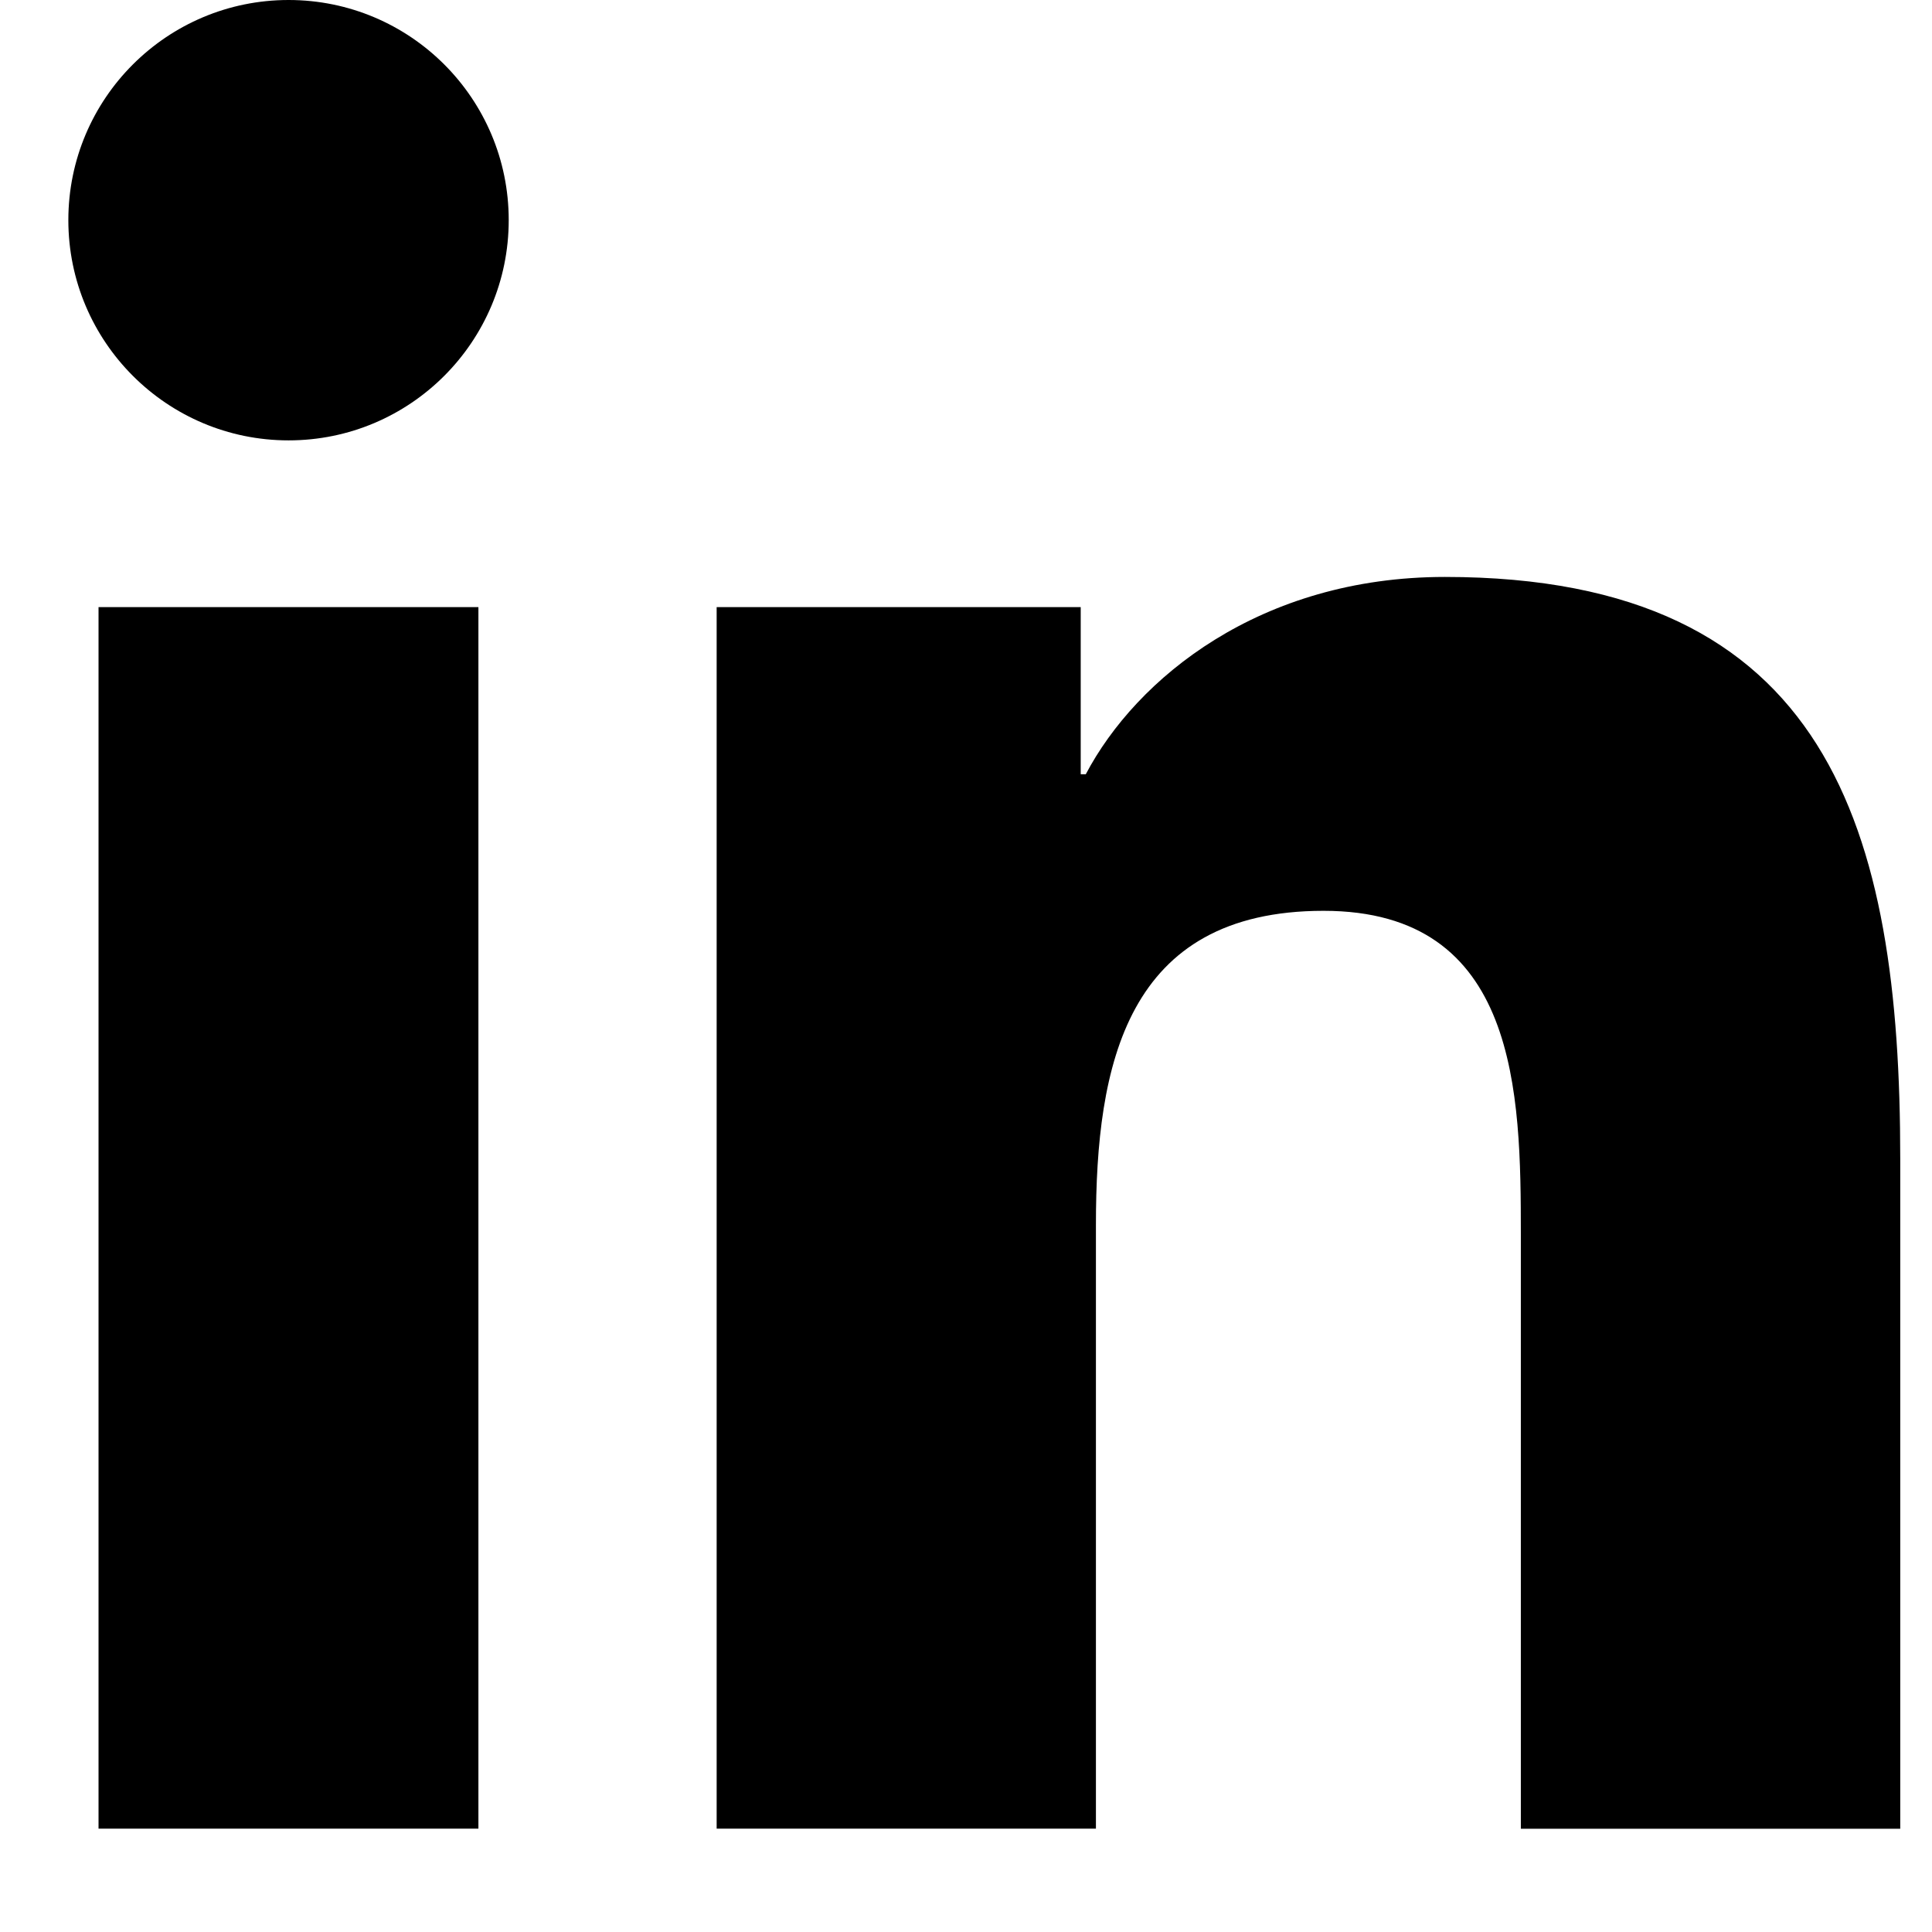
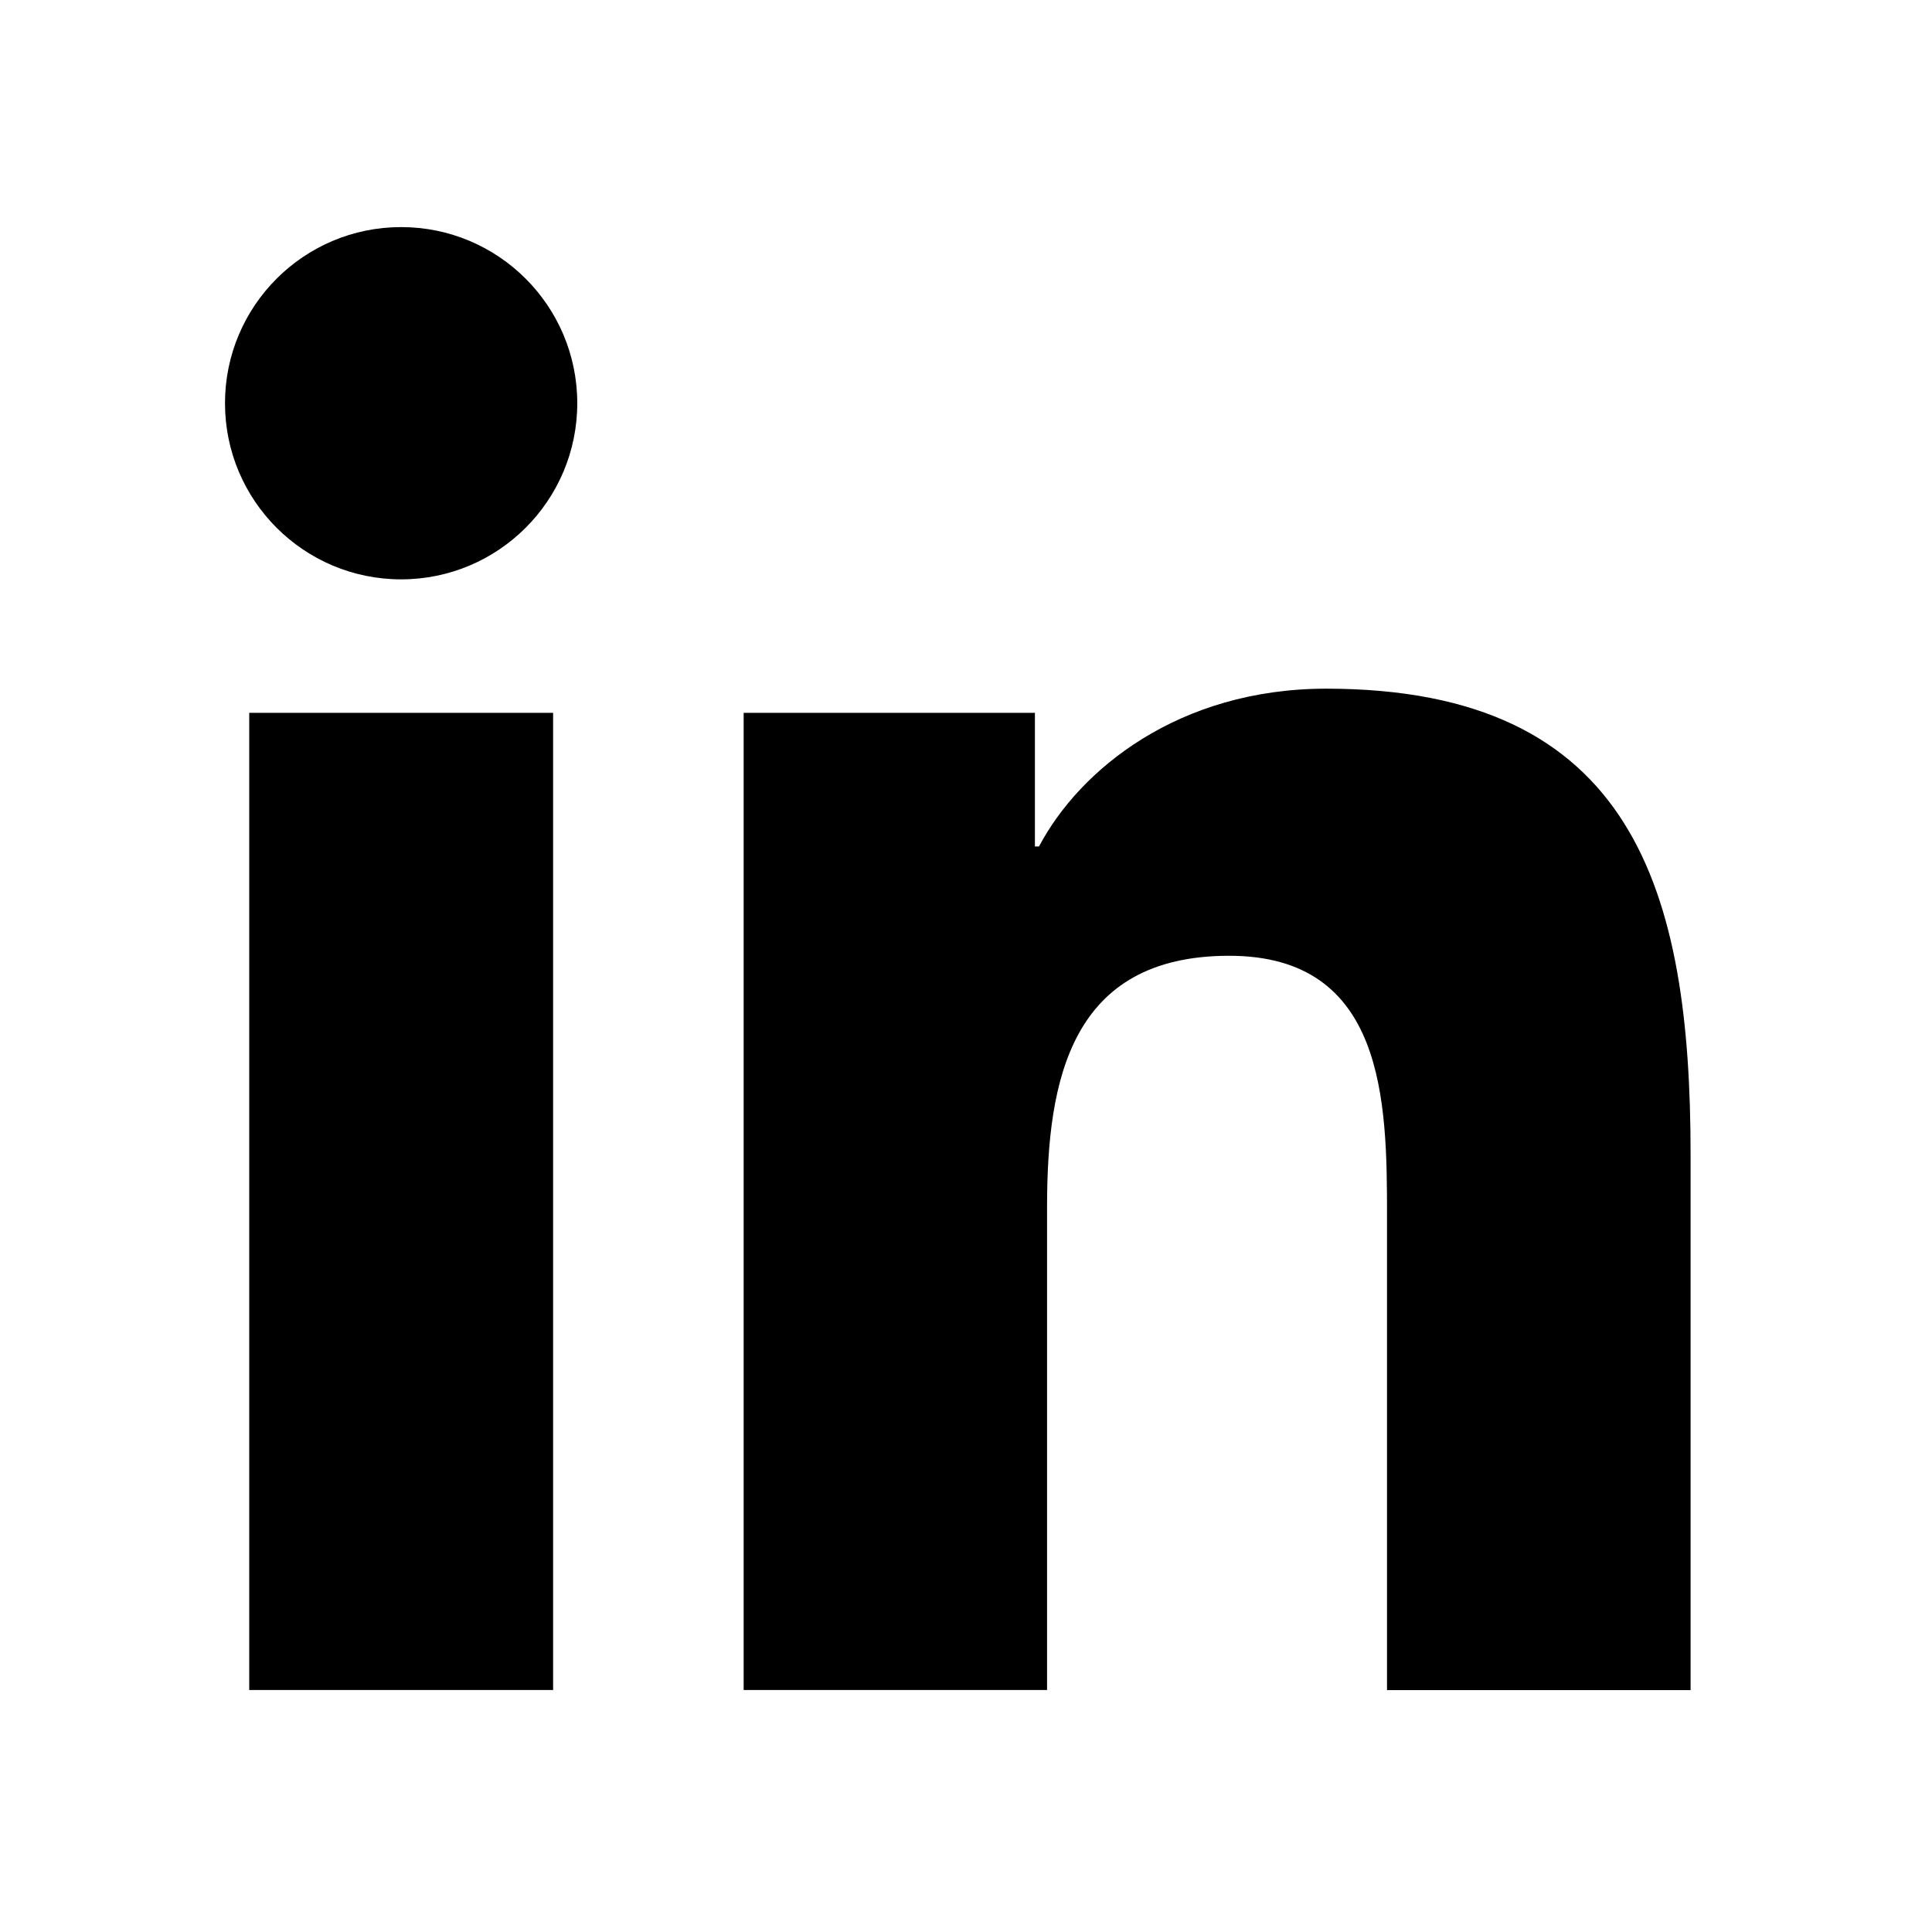
- <svg xmlns="http://www.w3.org/2000/svg" width="16" height="16" viewBox="0 0 16 16" fill="none">
-   <path d="M2.39 3.647C3.397 3.647 4.213 2.83 4.213 1.823C4.213 0.816 3.397 0 2.39 0C1.383 0 0.566 0.816 0.566 1.823C0.566 2.83 1.383 3.647 2.39 3.647Z" fill="black" />
-   <path d="M5.935 5.028V15.144H9.076V10.142C9.076 8.822 9.324 7.543 10.961 7.543C12.575 7.543 12.595 9.052 12.595 10.225V15.145H15.737V9.597C15.737 6.872 15.151 4.778 11.966 4.778C10.436 4.778 9.411 5.617 8.992 6.412H8.95V5.028H5.935ZM0.816 5.028H3.962V15.144H0.816V5.028Z" fill="black" />
+ <svg xmlns="http://www.w3.org/2000/svg" width="24" height="24" viewBox="0 0 24 24" fill="none">
+   <path d="M4.983 7.197C6.191 7.197 7.171 6.217 7.171 5.009C7.171 3.801 6.191 2.821 4.983 2.821C3.775 2.821 2.795 3.801 2.795 5.009C2.795 6.217 3.775 7.197 4.983 7.197Z" fill="black" />
+   <path d="M9.238 8.855V20.994H13.007V14.991C13.007 13.407 13.305 11.873 15.269 11.873C17.206 11.873 17.23 13.684 17.23 15.091V20.995H21.001V14.338C21.001 11.068 20.297 8.555 16.475 8.555C14.64 8.555 13.41 9.562 12.907 10.515H12.856V8.855H9.238V8.855ZM3.096 8.855H6.871V20.994H3.096V8.855Z" fill="black" />
</svg>
